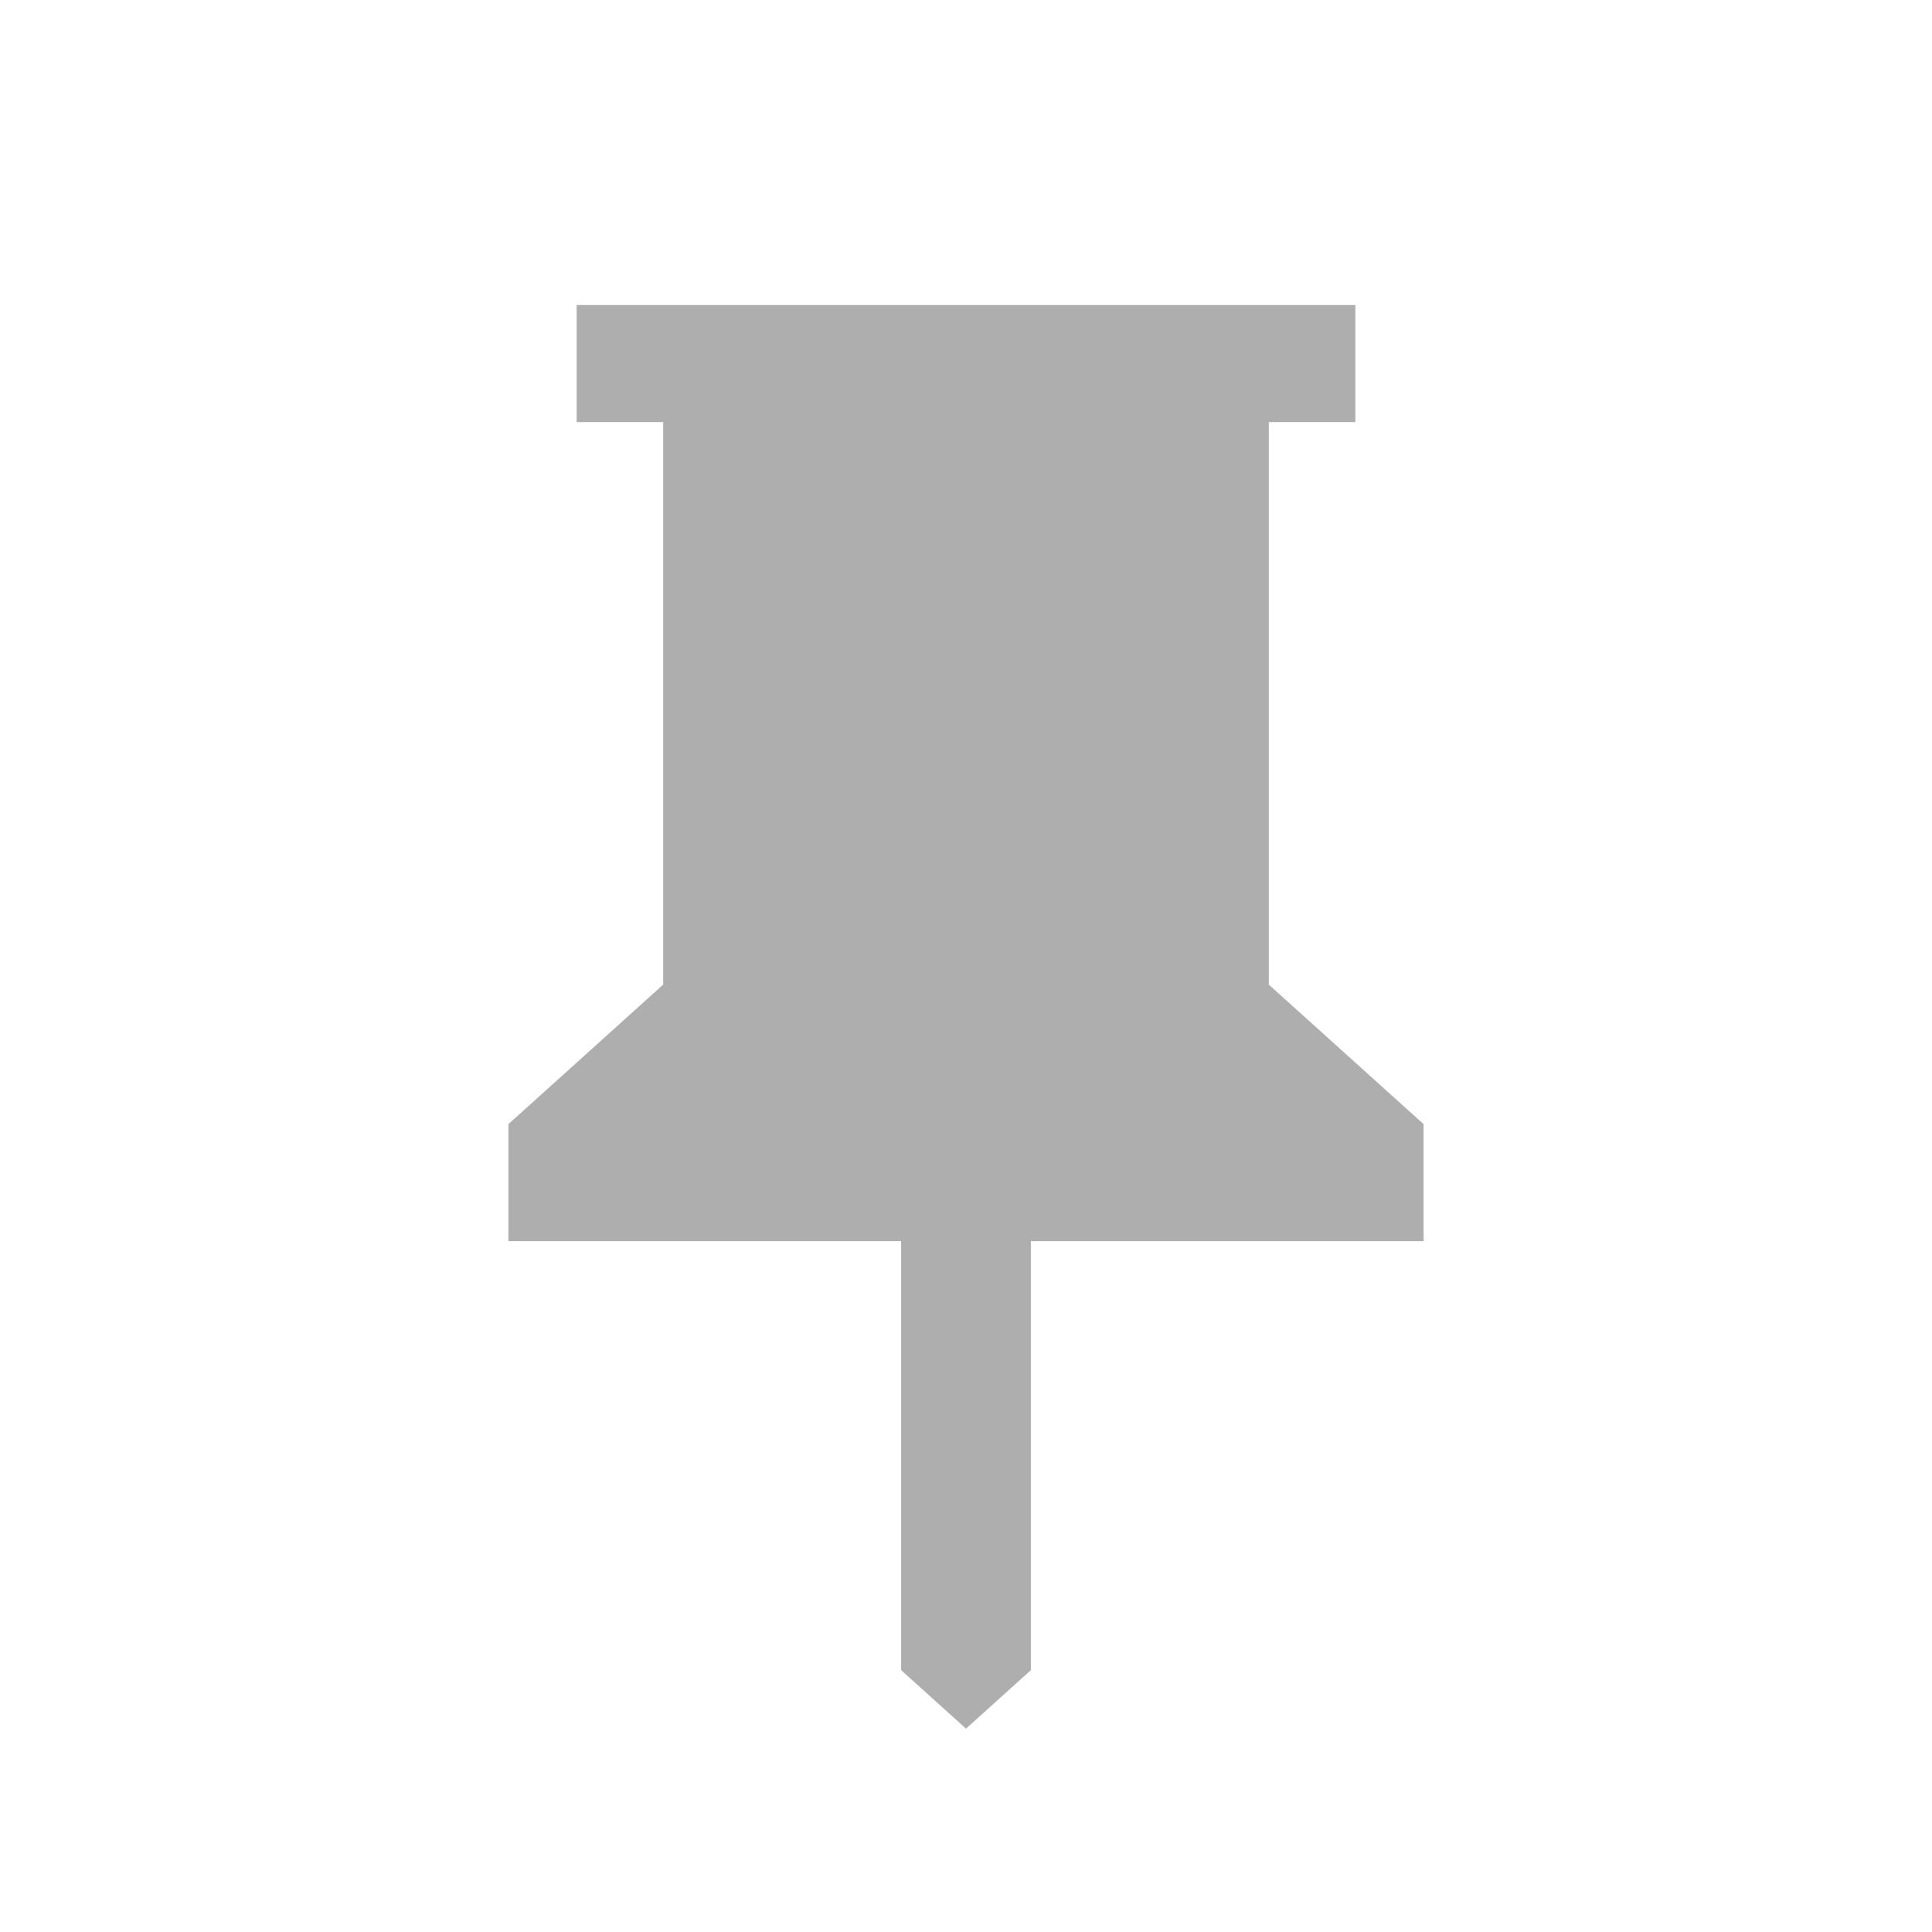
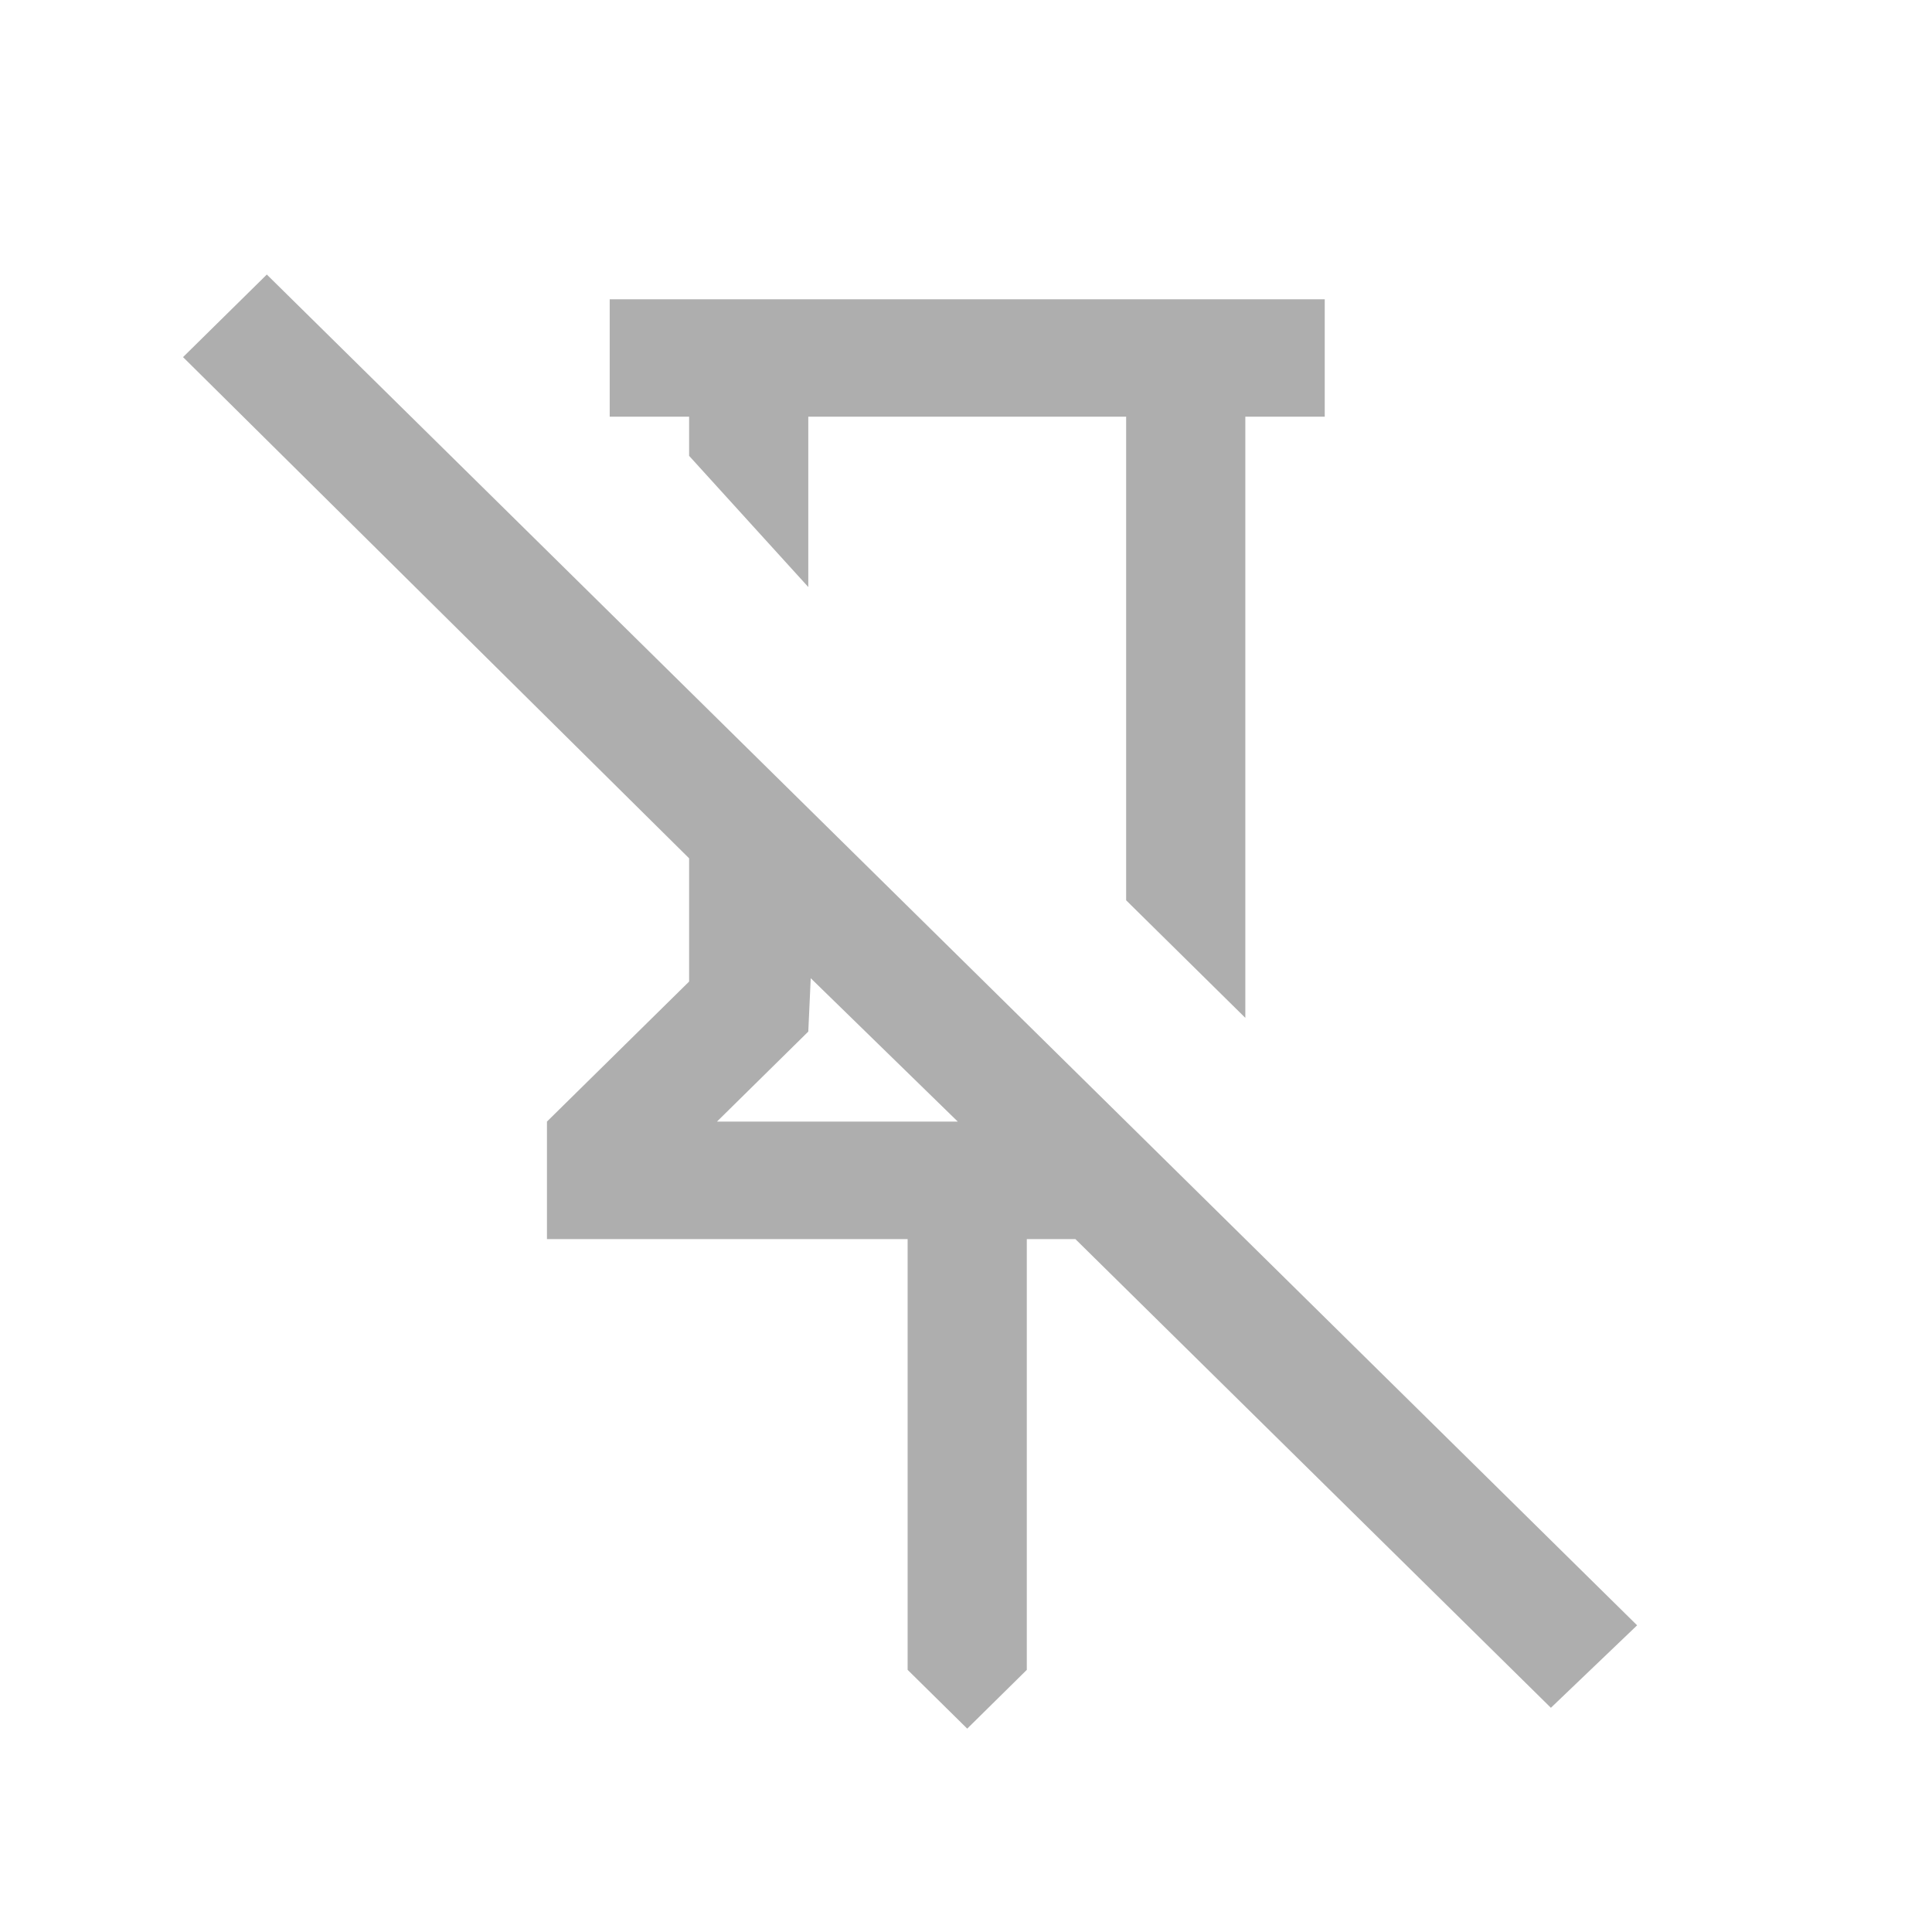
<svg xmlns="http://www.w3.org/2000/svg" width="19" height="19" viewBox="0 0 19 19" fill="none">
-   <path d="M12.478 9.683L14 11.055V12.206H10.138V16.425L9.5 17L8.862 16.425V12.206H5V11.055L6.522 9.683V4.151H5.671V3H13.329V4.151H12.478V9.683Z" fill="#AEAEAE" />
+   <path d="M13.028 2.943V4.098H12.247V10.01L11.075 8.854V4.098H7.949V5.773L6.777 4.483V4.098H5.996V2.943H13.028ZM9.512 17L8.926 16.422V12.186H5.379V11.03L6.777 9.653V8.441L1.8 3.512L2.624 2.7L16.1 15.984L15.252 16.795L10.576 12.186H10.098V16.422L9.512 17ZM7.051 11.03H9.419L7.973 9.62L7.949 10.145L7.051 11.03Z" fill="#AEAEAE" />
</svg>
